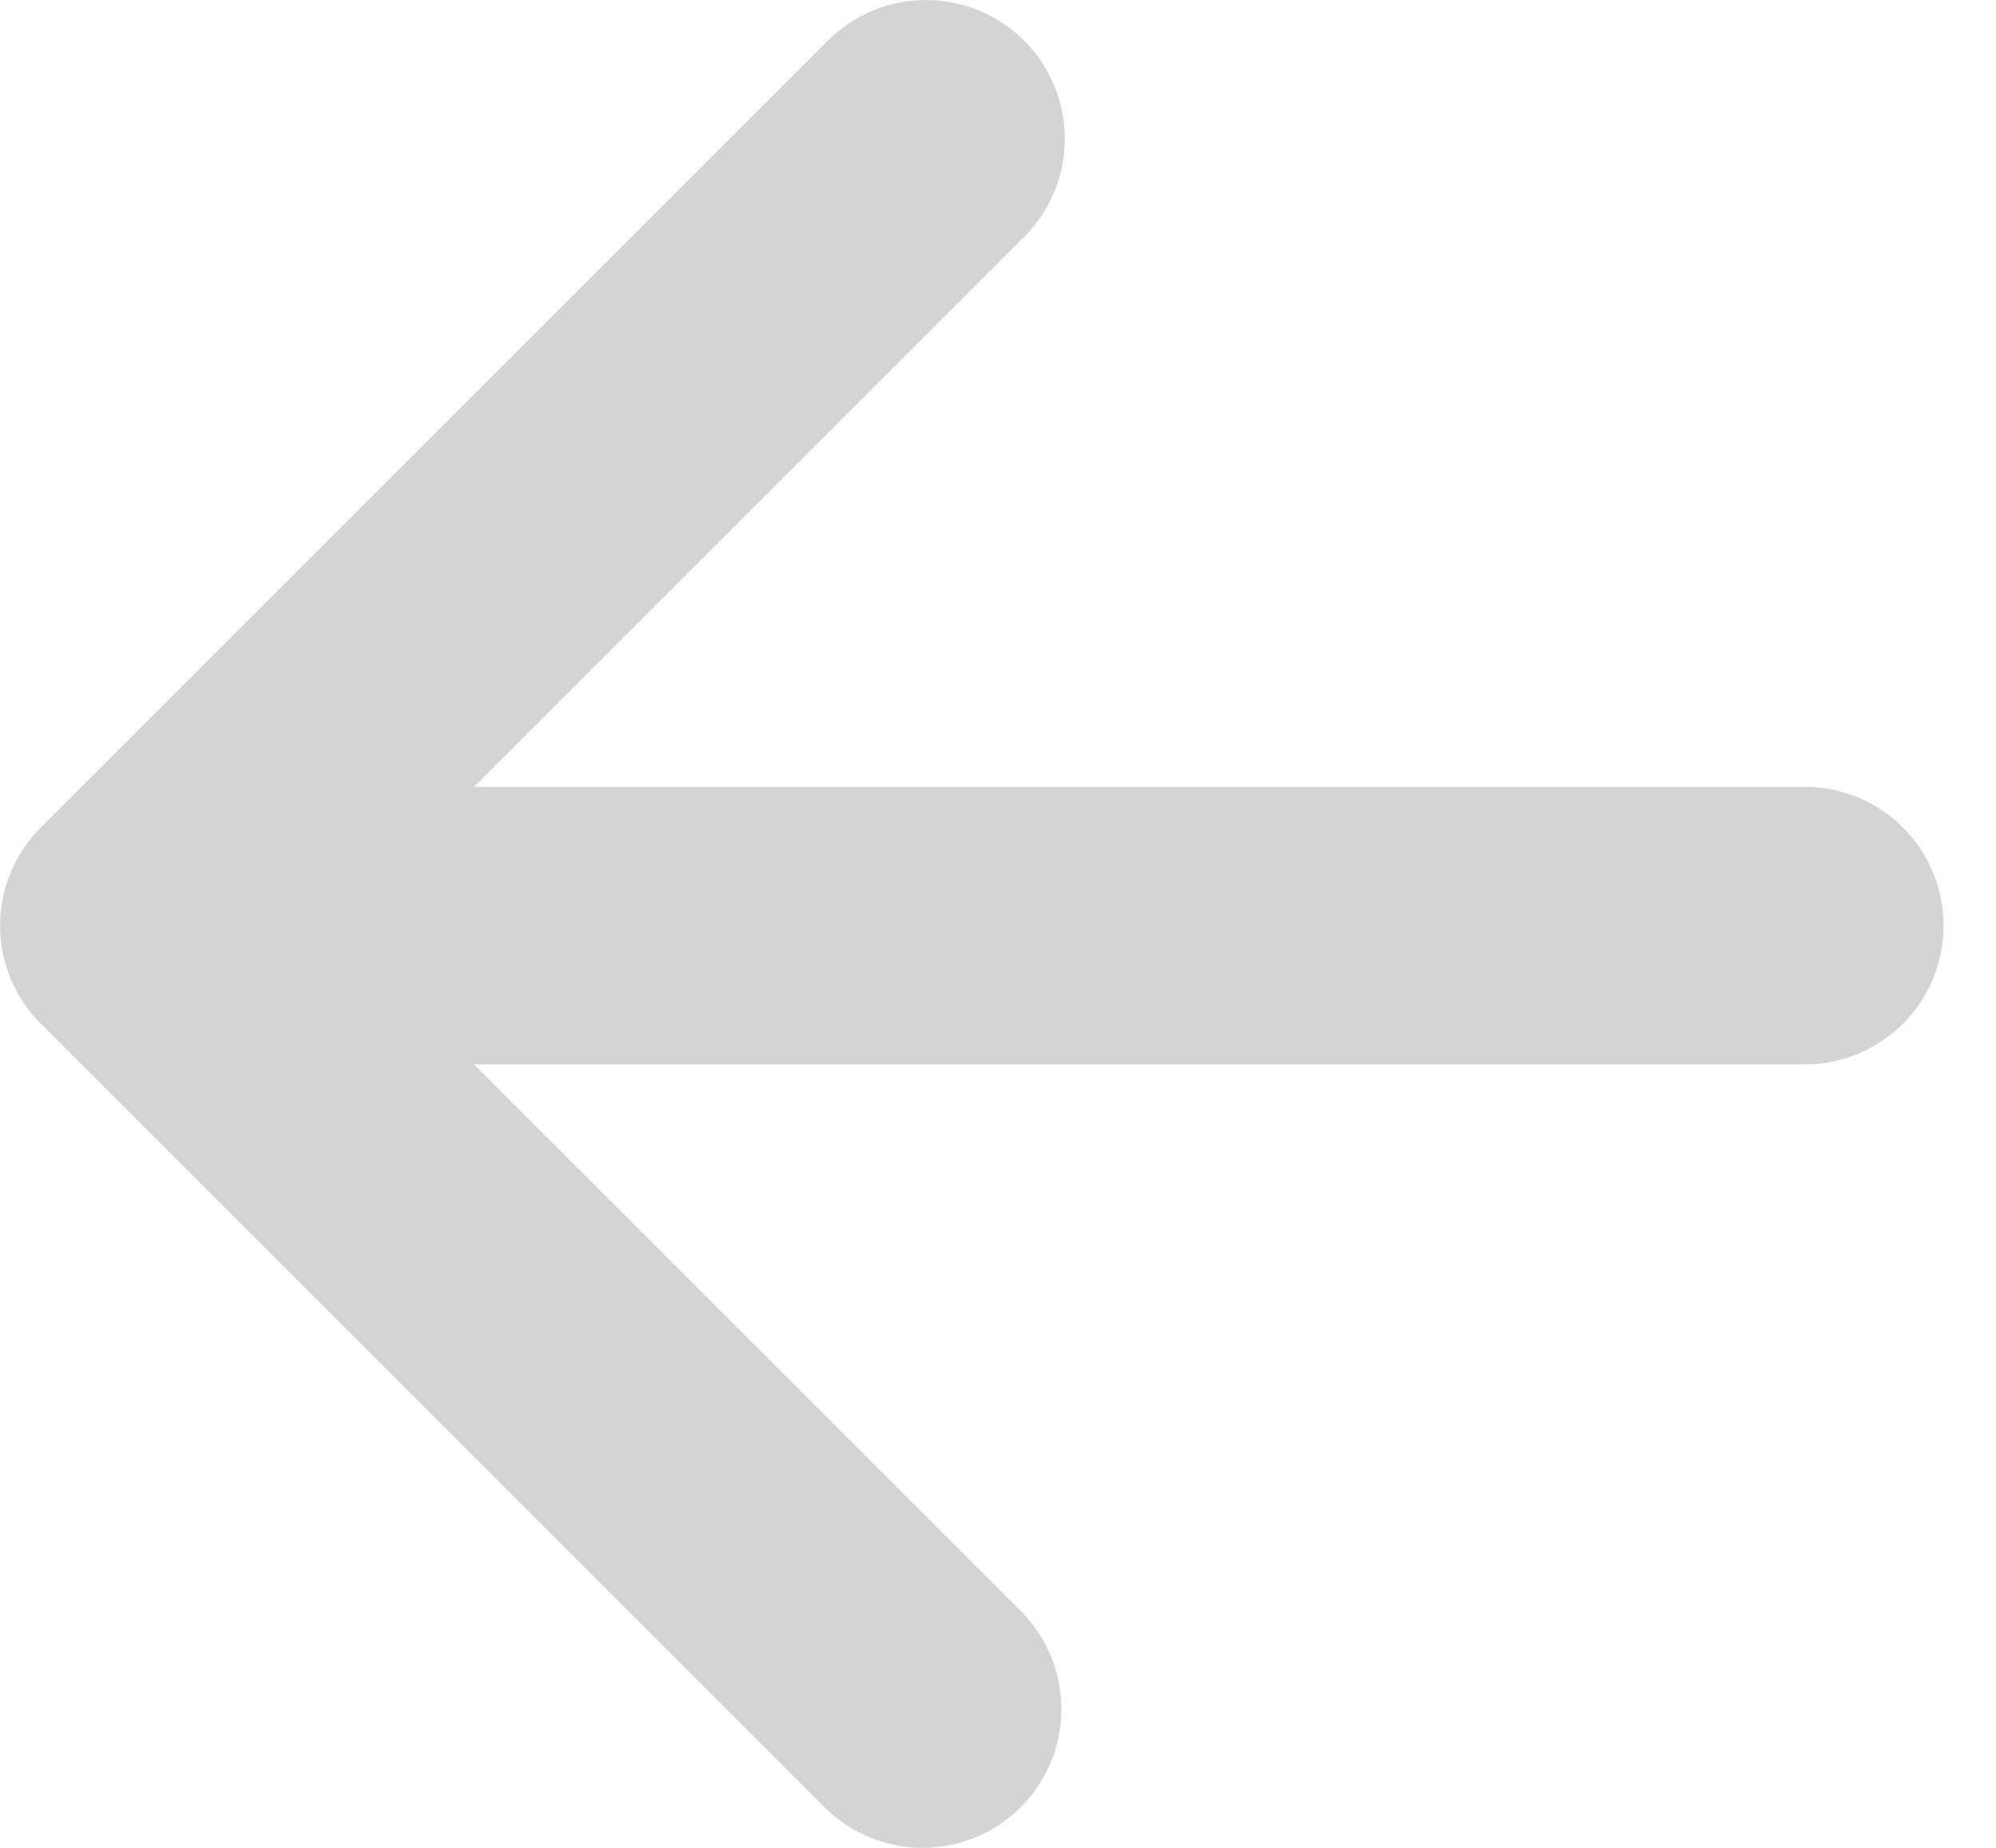
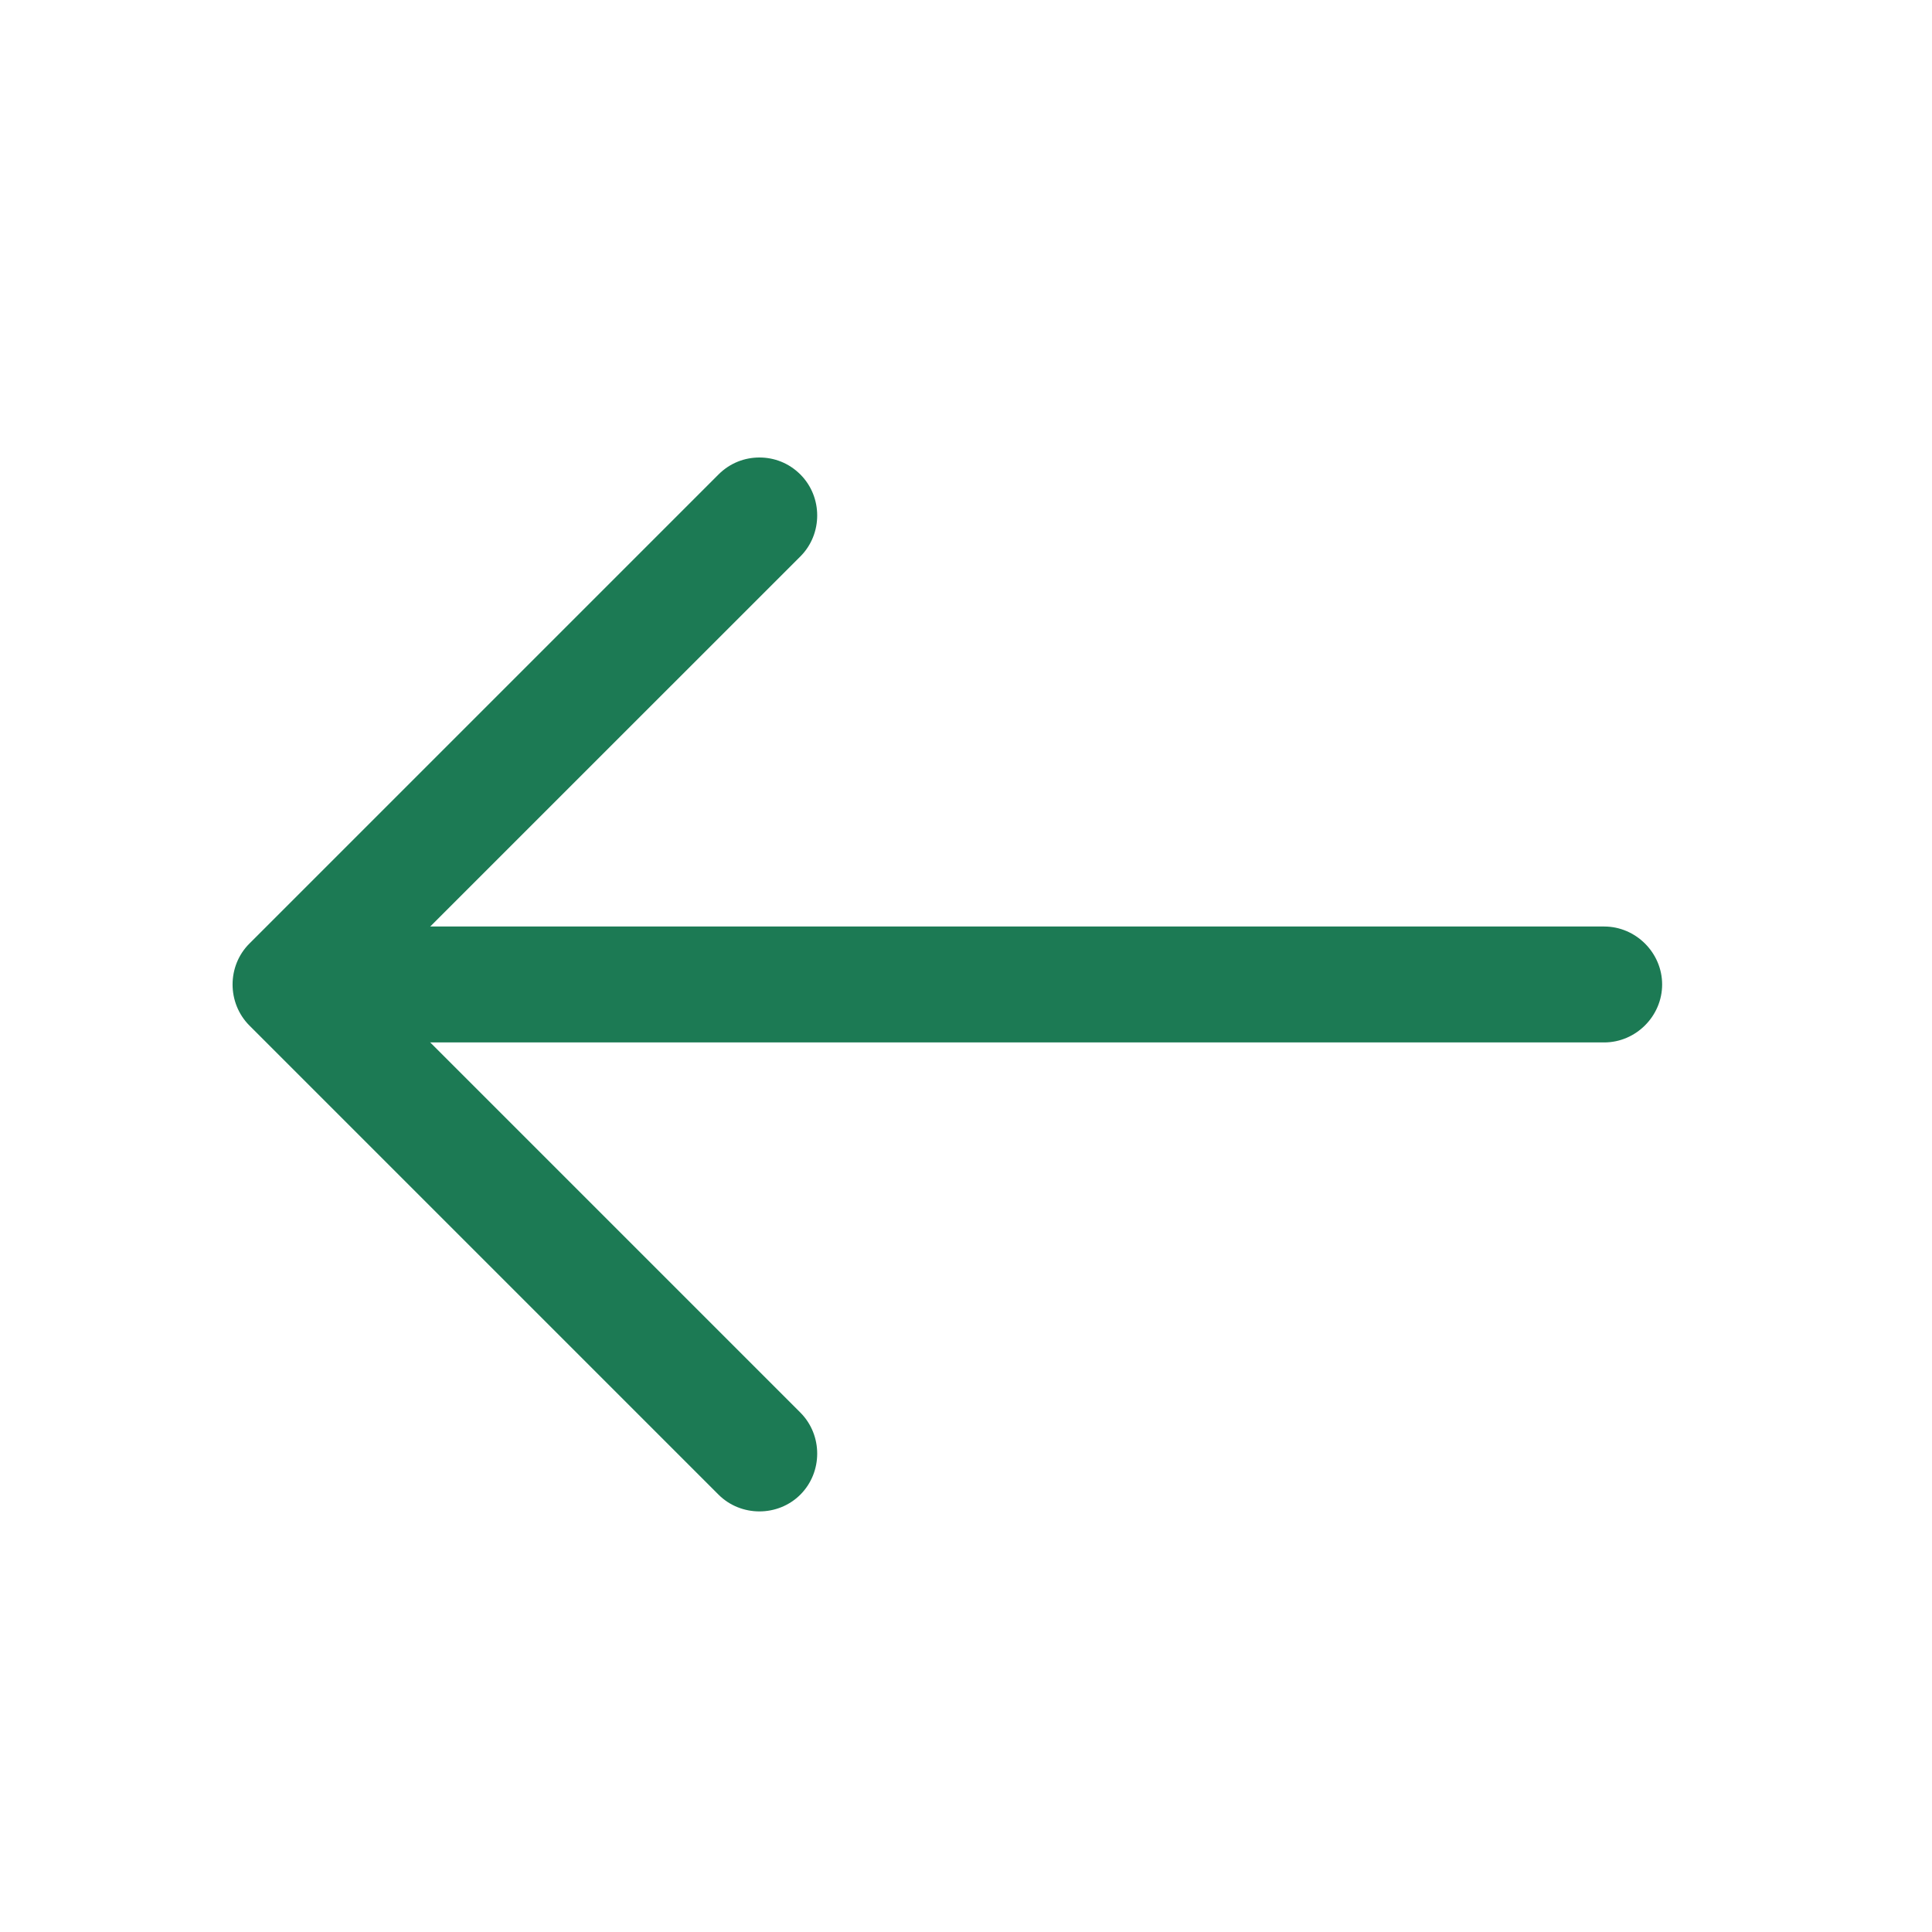
- <svg xmlns="http://www.w3.org/2000/svg" width="27" height="25" viewBox="0 0 27 25" fill="none">
-   <g id="Group 1820547281" opacity="0.3">
-     <path id="Vector" d="M6.413 14.401L13.83 21.818C14.172 22.172 14.362 22.646 14.357 23.139C14.353 23.631 14.156 24.102 13.808 24.45C13.459 24.798 12.989 24.996 12.496 25C12.004 25.004 11.53 24.815 11.175 24.473L0.553 13.851C0.378 13.677 0.239 13.47 0.144 13.242C0.05 13.014 0.001 12.77 0.001 12.523C0.001 12.276 0.05 12.032 0.144 11.804C0.239 11.576 0.378 11.37 0.553 11.195L11.175 0.573C11.349 0.394 11.556 0.251 11.785 0.152C12.014 0.054 12.26 0.002 12.51 7.55914e-05C12.759 -0.002 13.006 0.045 13.237 0.14C13.468 0.234 13.677 0.374 13.854 0.55C14.03 0.726 14.169 0.936 14.264 1.167C14.358 1.397 14.406 1.645 14.404 1.894C14.402 2.143 14.35 2.39 14.251 2.619C14.153 2.848 14.01 3.055 13.83 3.228L6.413 10.645L24.413 10.645C24.911 10.645 25.389 10.843 25.741 11.195C26.093 11.547 26.291 12.025 26.291 12.523C26.291 13.021 26.093 13.499 25.741 13.851C25.389 14.203 24.911 14.401 24.413 14.401L6.413 14.401Z" fill="#333333" fill-opacity="0.7" />
-   </g>
+ <svg xmlns="http://www.w3.org/2000/svg" width="25" height="25" viewBox="0 0 25 25" fill="none">
+   <path d="M9.827 5.92C10.017 5.92 10.207 5.99 10.357 6.14C10.647 6.43 10.647 6.91 10.357 7.2L4.817 12.739L10.357 18.279C10.647 18.57 10.647 19.049 10.357 19.34C10.067 19.63 9.587 19.63 9.297 19.34L3.227 13.27C2.937 12.979 2.937 12.499 3.227 12.21L9.297 6.14C9.447 5.99 9.637 5.92 9.827 5.92Z" fill="#1C7A54" />
+   <path d="M3.928 11.989L20.758 11.989C21.168 11.989 21.508 12.329 21.508 12.739C21.508 13.149 21.168 13.489 20.758 13.489L3.928 13.489C3.518 13.489 3.178 13.149 3.178 12.739C3.178 12.329 3.518 11.989 3.928 11.989Z" fill="#1C7A54" />
</svg>
